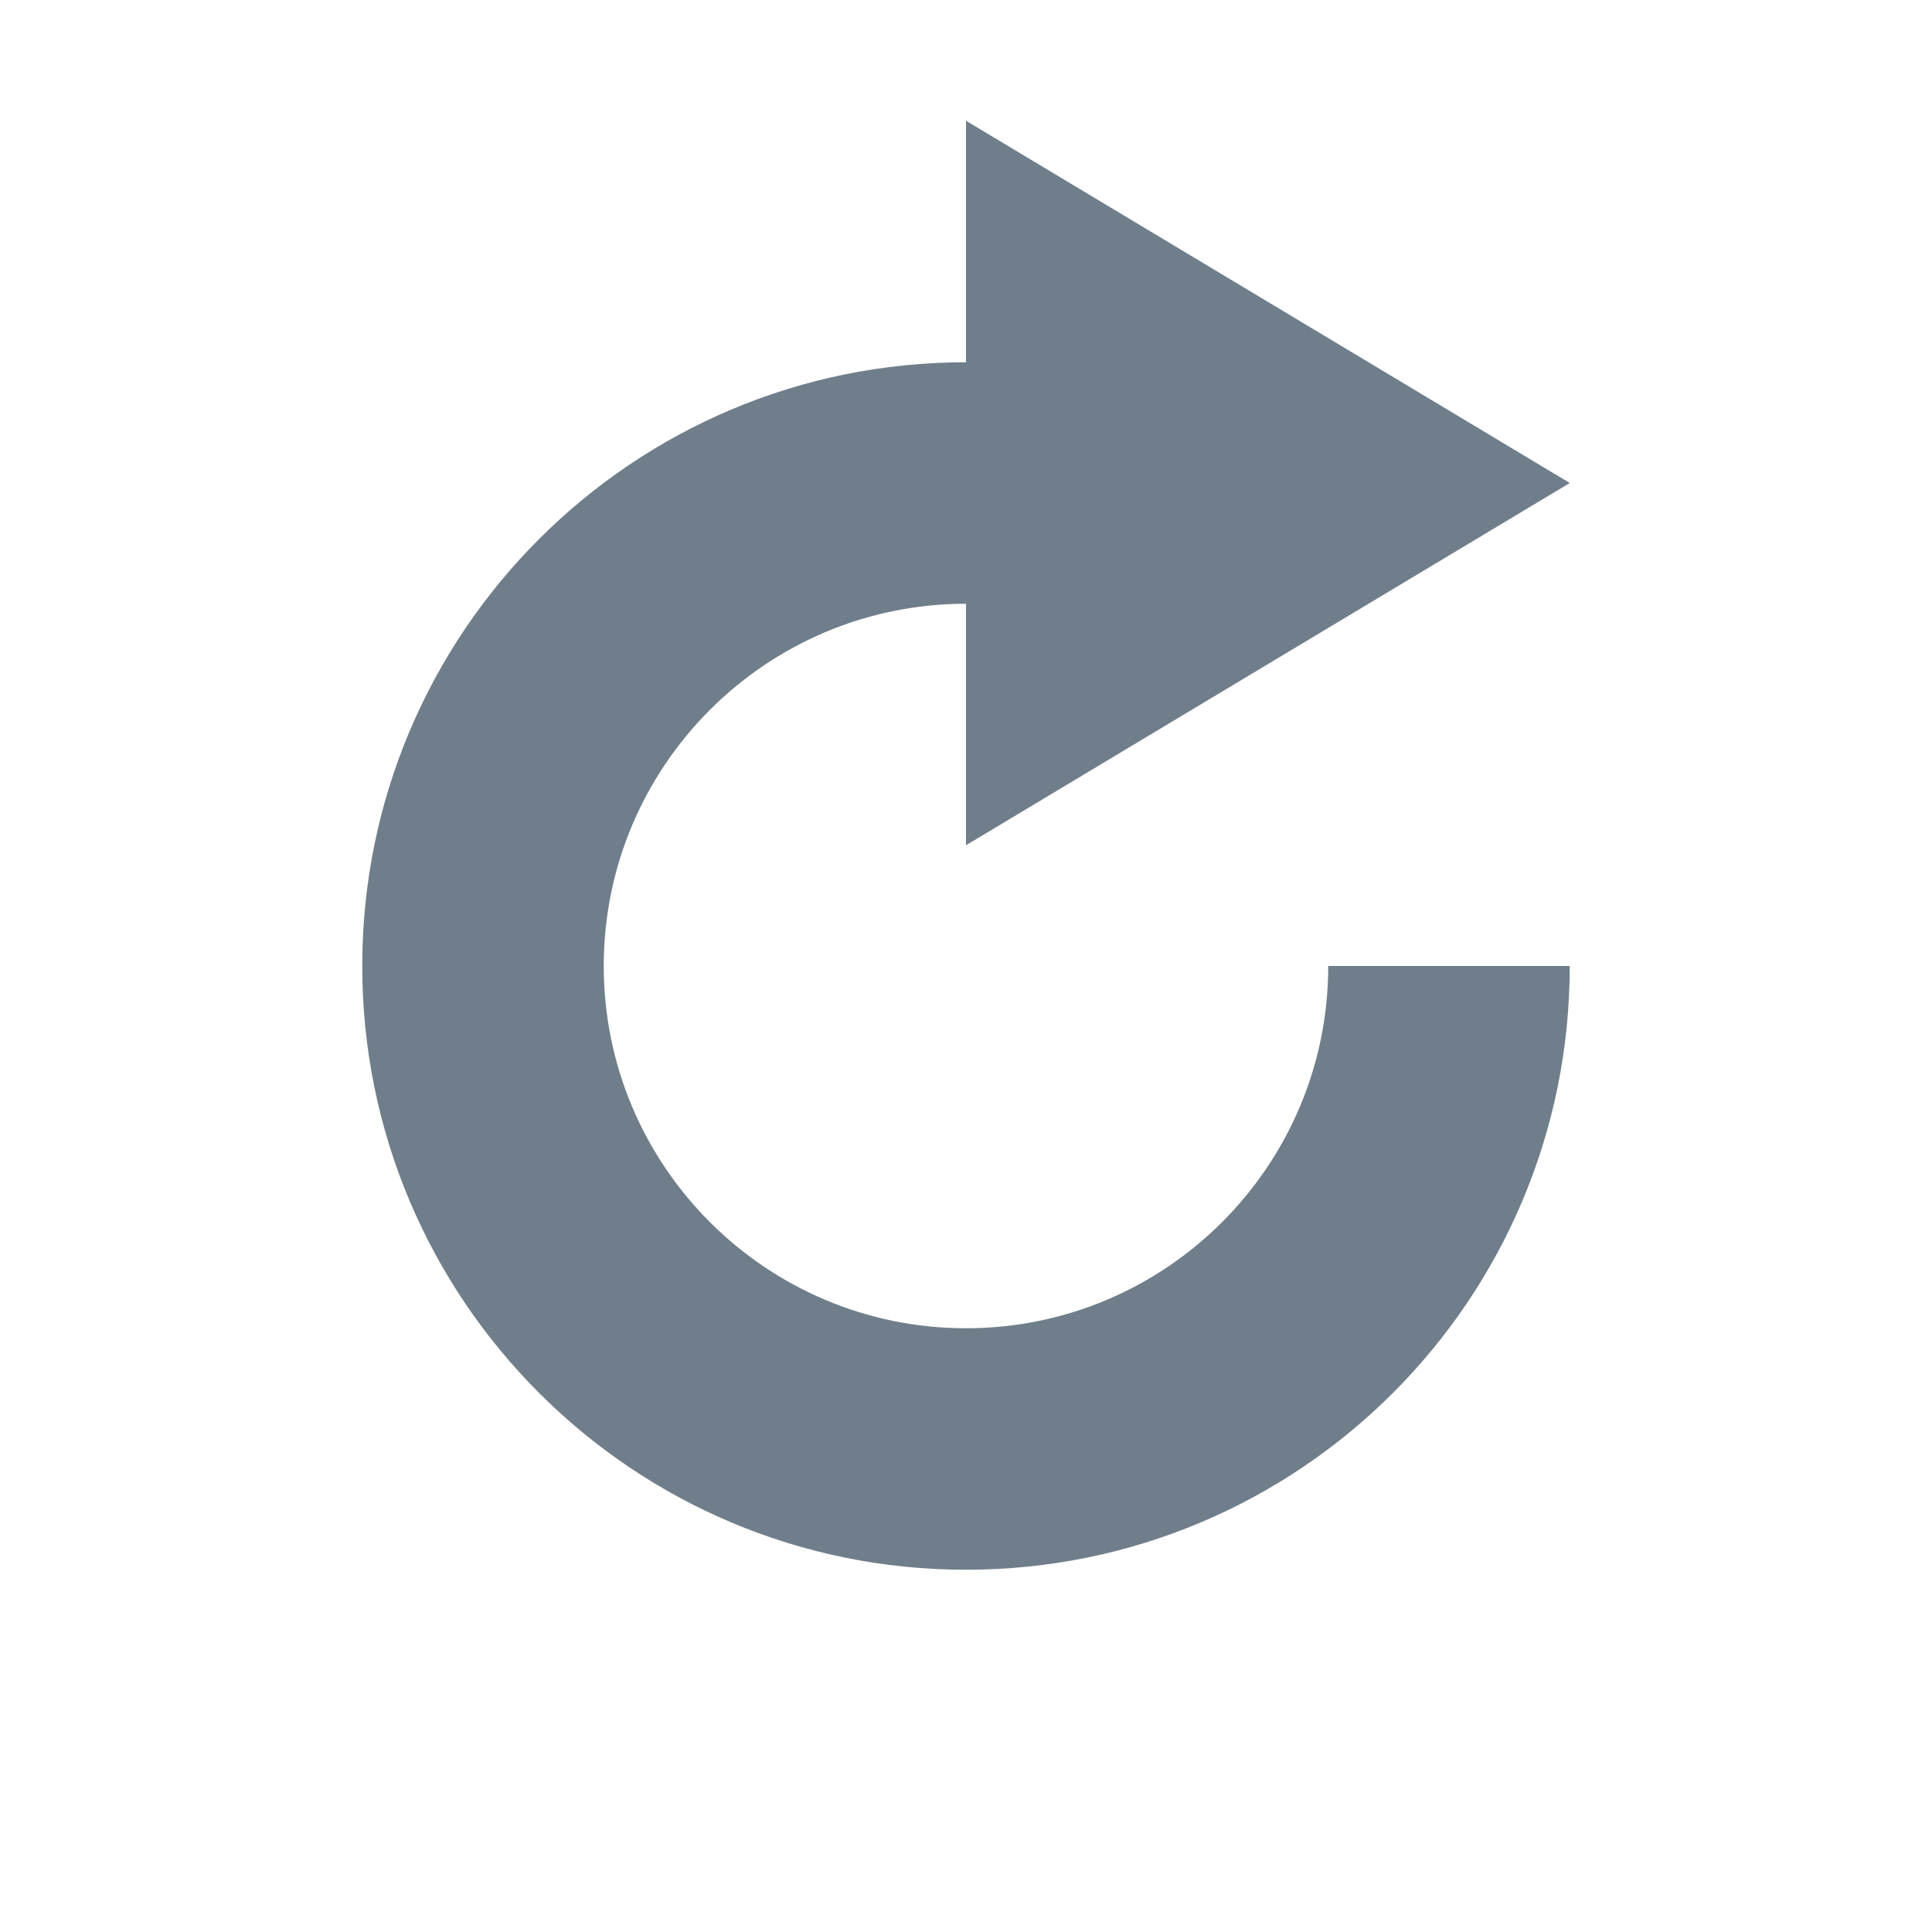
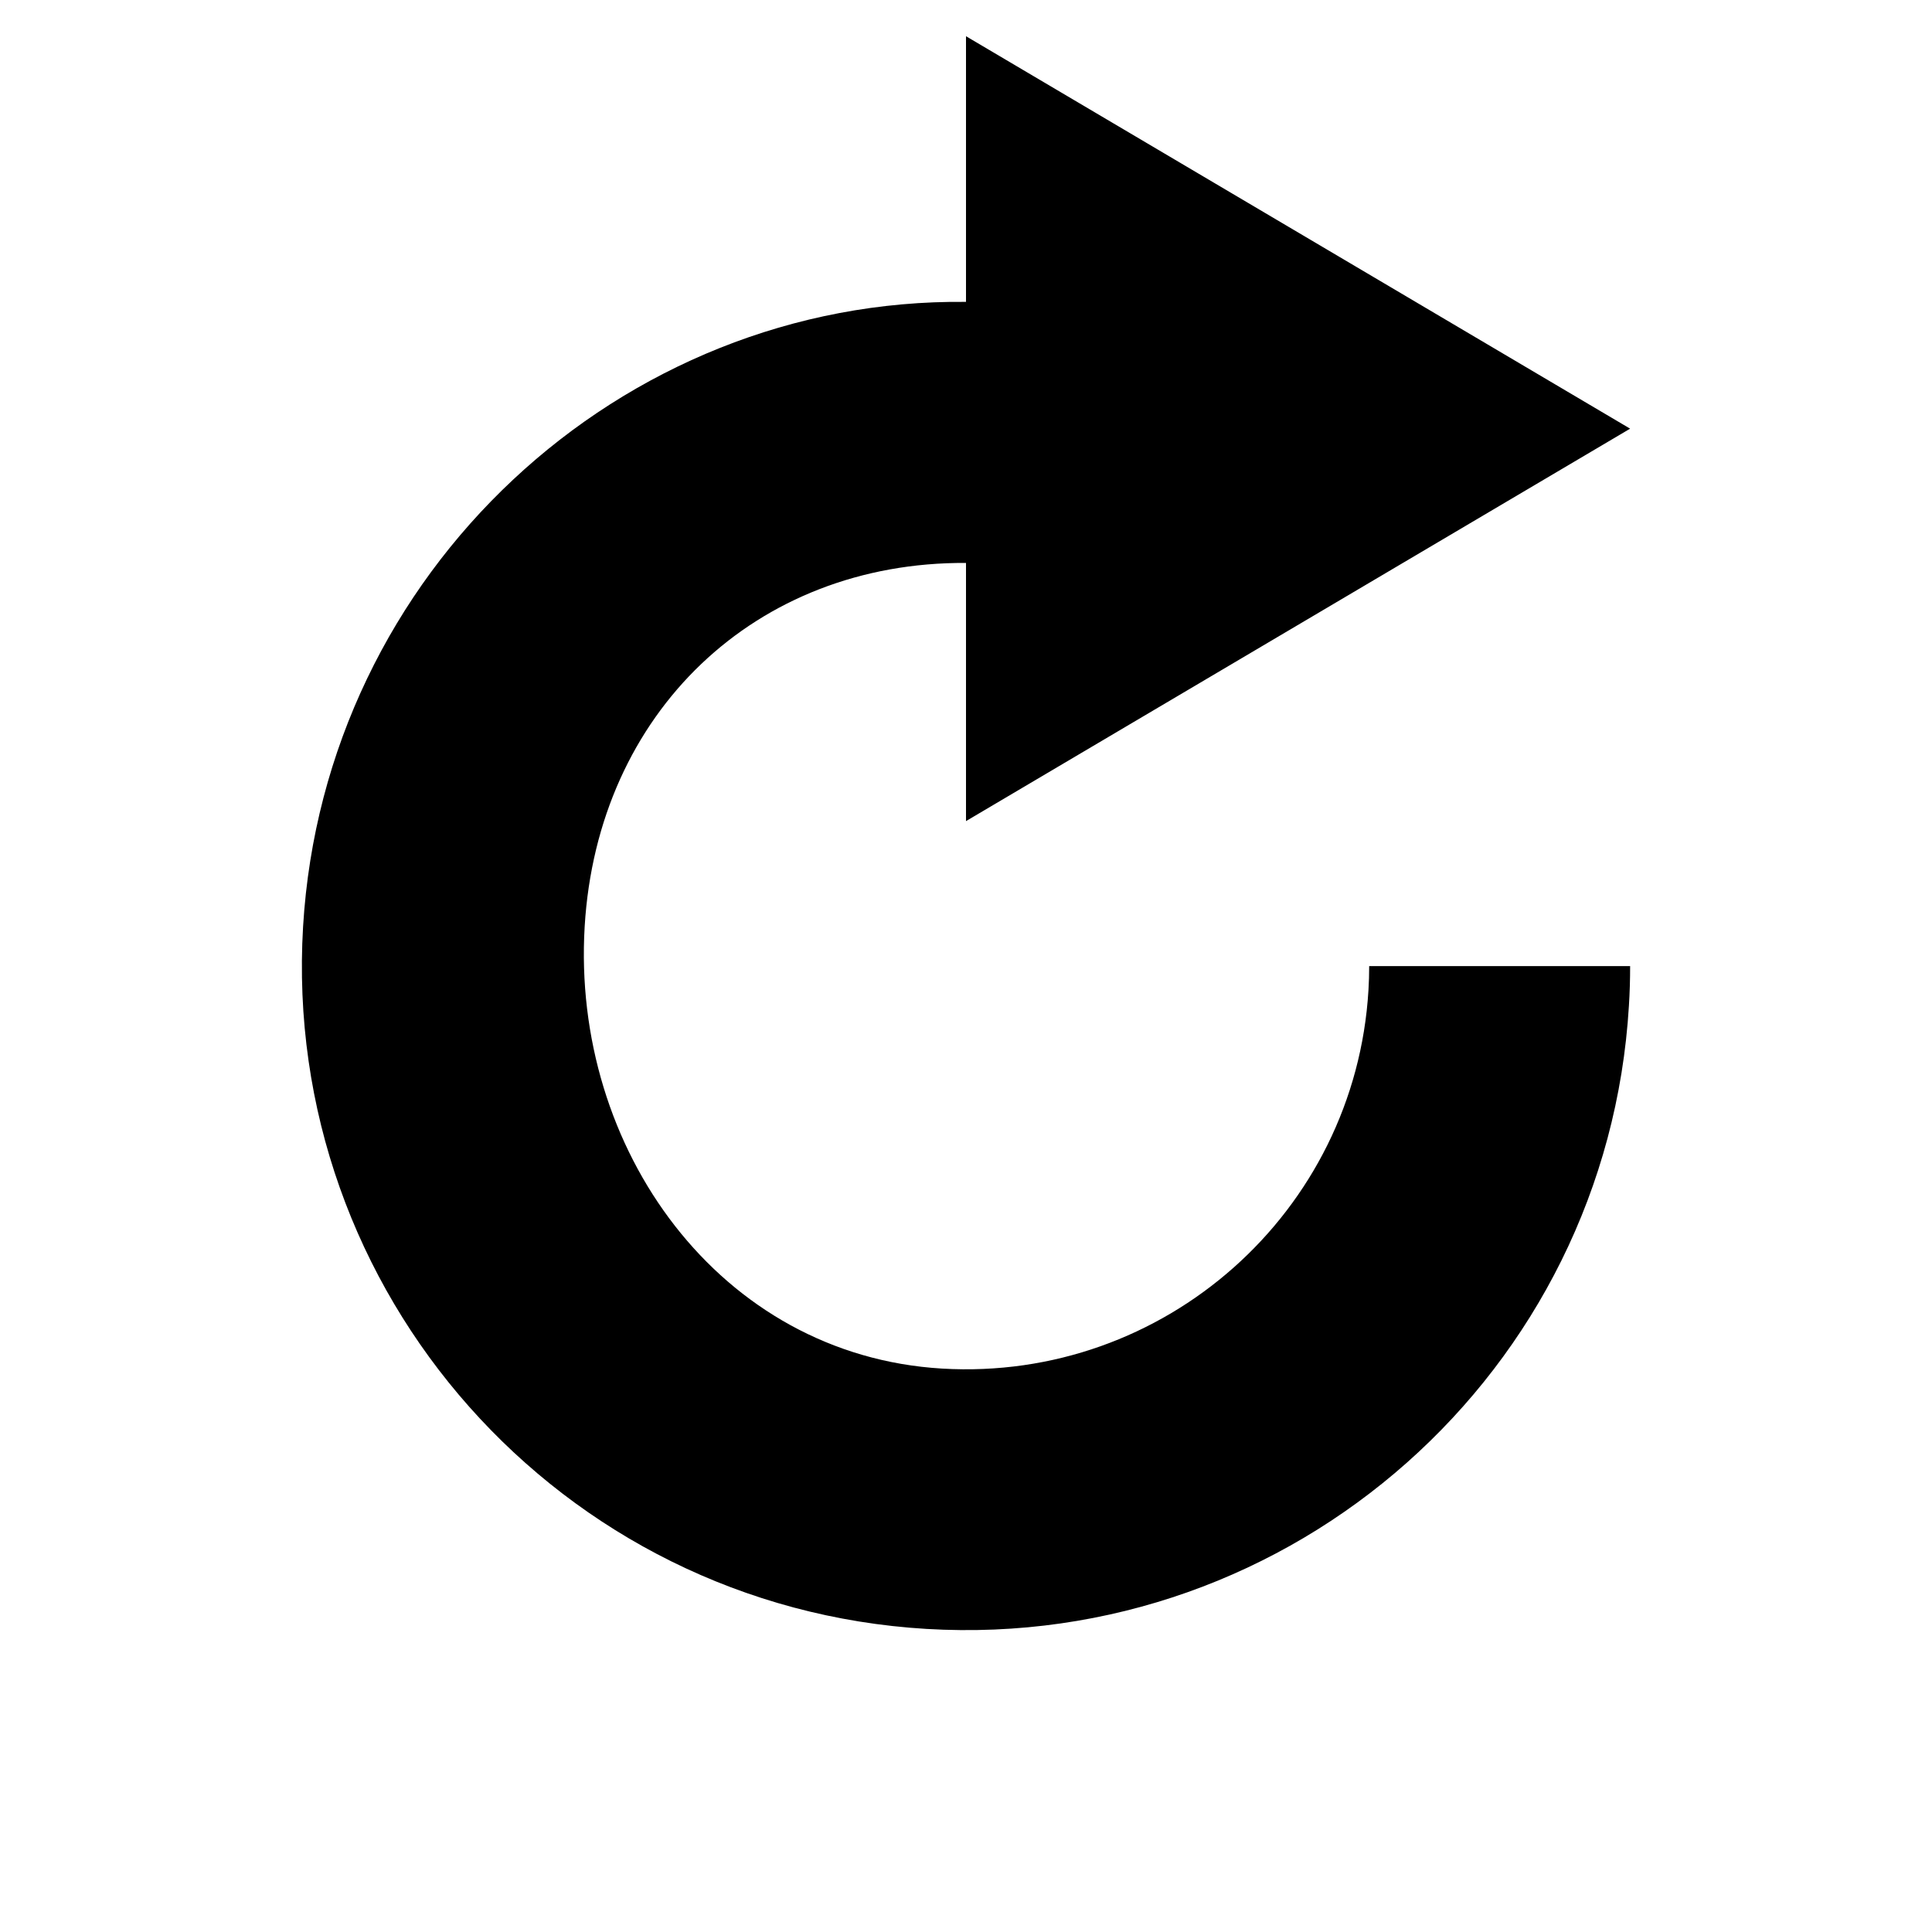
<svg xmlns="http://www.w3.org/2000/svg" version="1.1" viewBox="0 0 16 16">
-   <path fill="rgb(112, 126, 139)" d="M 8 11 C 6.344 11 5 9.656 5 8 C 5 6.344 6.344 5 8 5 L 8 3 C 5.238 3 3 5.238 3 8 C 3 10.762 5.238 13 8 13 C 10.762 13 13 10.762 13 8 L 11 8 C 11 9.656 9.656 11 8 11" />
-   <path fill="rgb(112, 126, 139)" d="M 13 4 L 8 7 L 8 1 Z" />
+   <path d="M 11.333 8.2 C 11.337 8.134 11.339 8.067 11.339 8.001 L 13.5 8.001 C 13.5 8.11 13.497 8.219 13.49 8.329 C 13.309 11.36 10.704 13.671 7.672 13.49 C 4.64 13.309 2.329 10.705 2.51 7.673 C 2.686 4.732 5.143 2.469 8 2.5 L 8 0.3 L 11.097 2.13 L 13.5 3.55 L 8 6.8 L 8 4.662 C 6.258 4.652 4.948 5.9 4.842 7.673 C 4.732 9.514 5.96 11.224 7.801 11.334 C 9.642 11.443 11.223 10.04 11.333 8.2 Z M 11.333 8.2" />
</svg>
